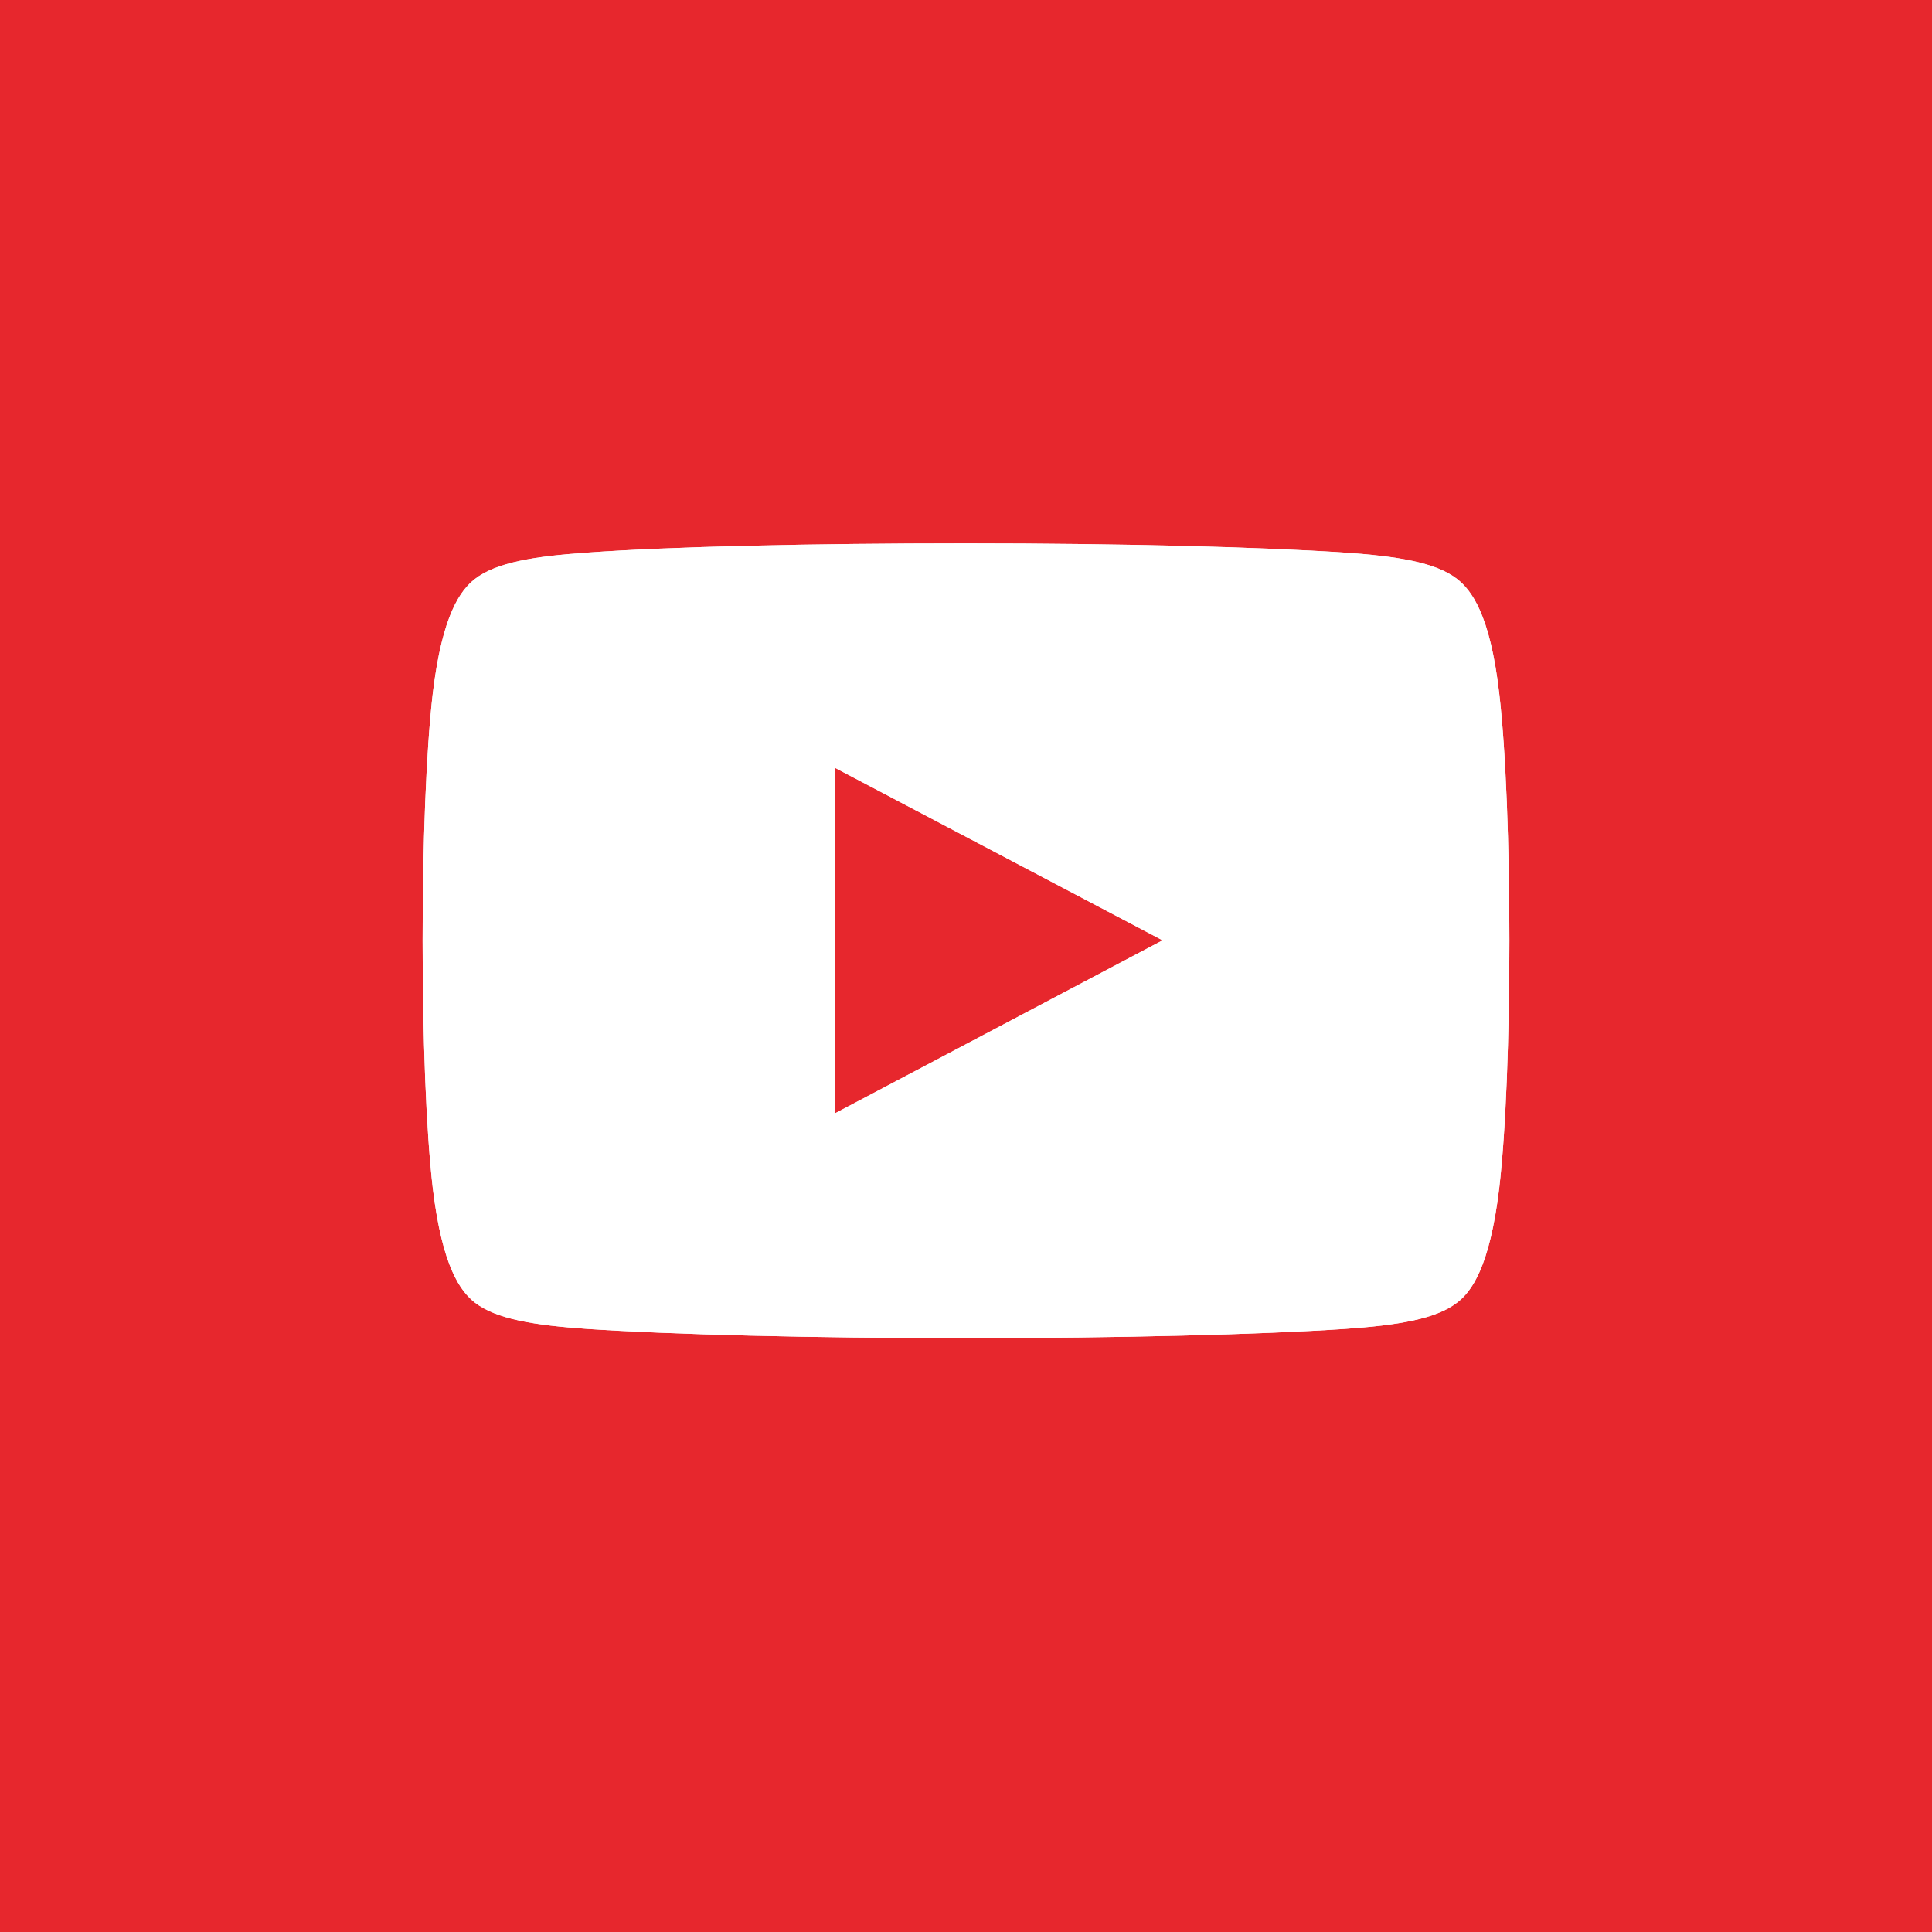
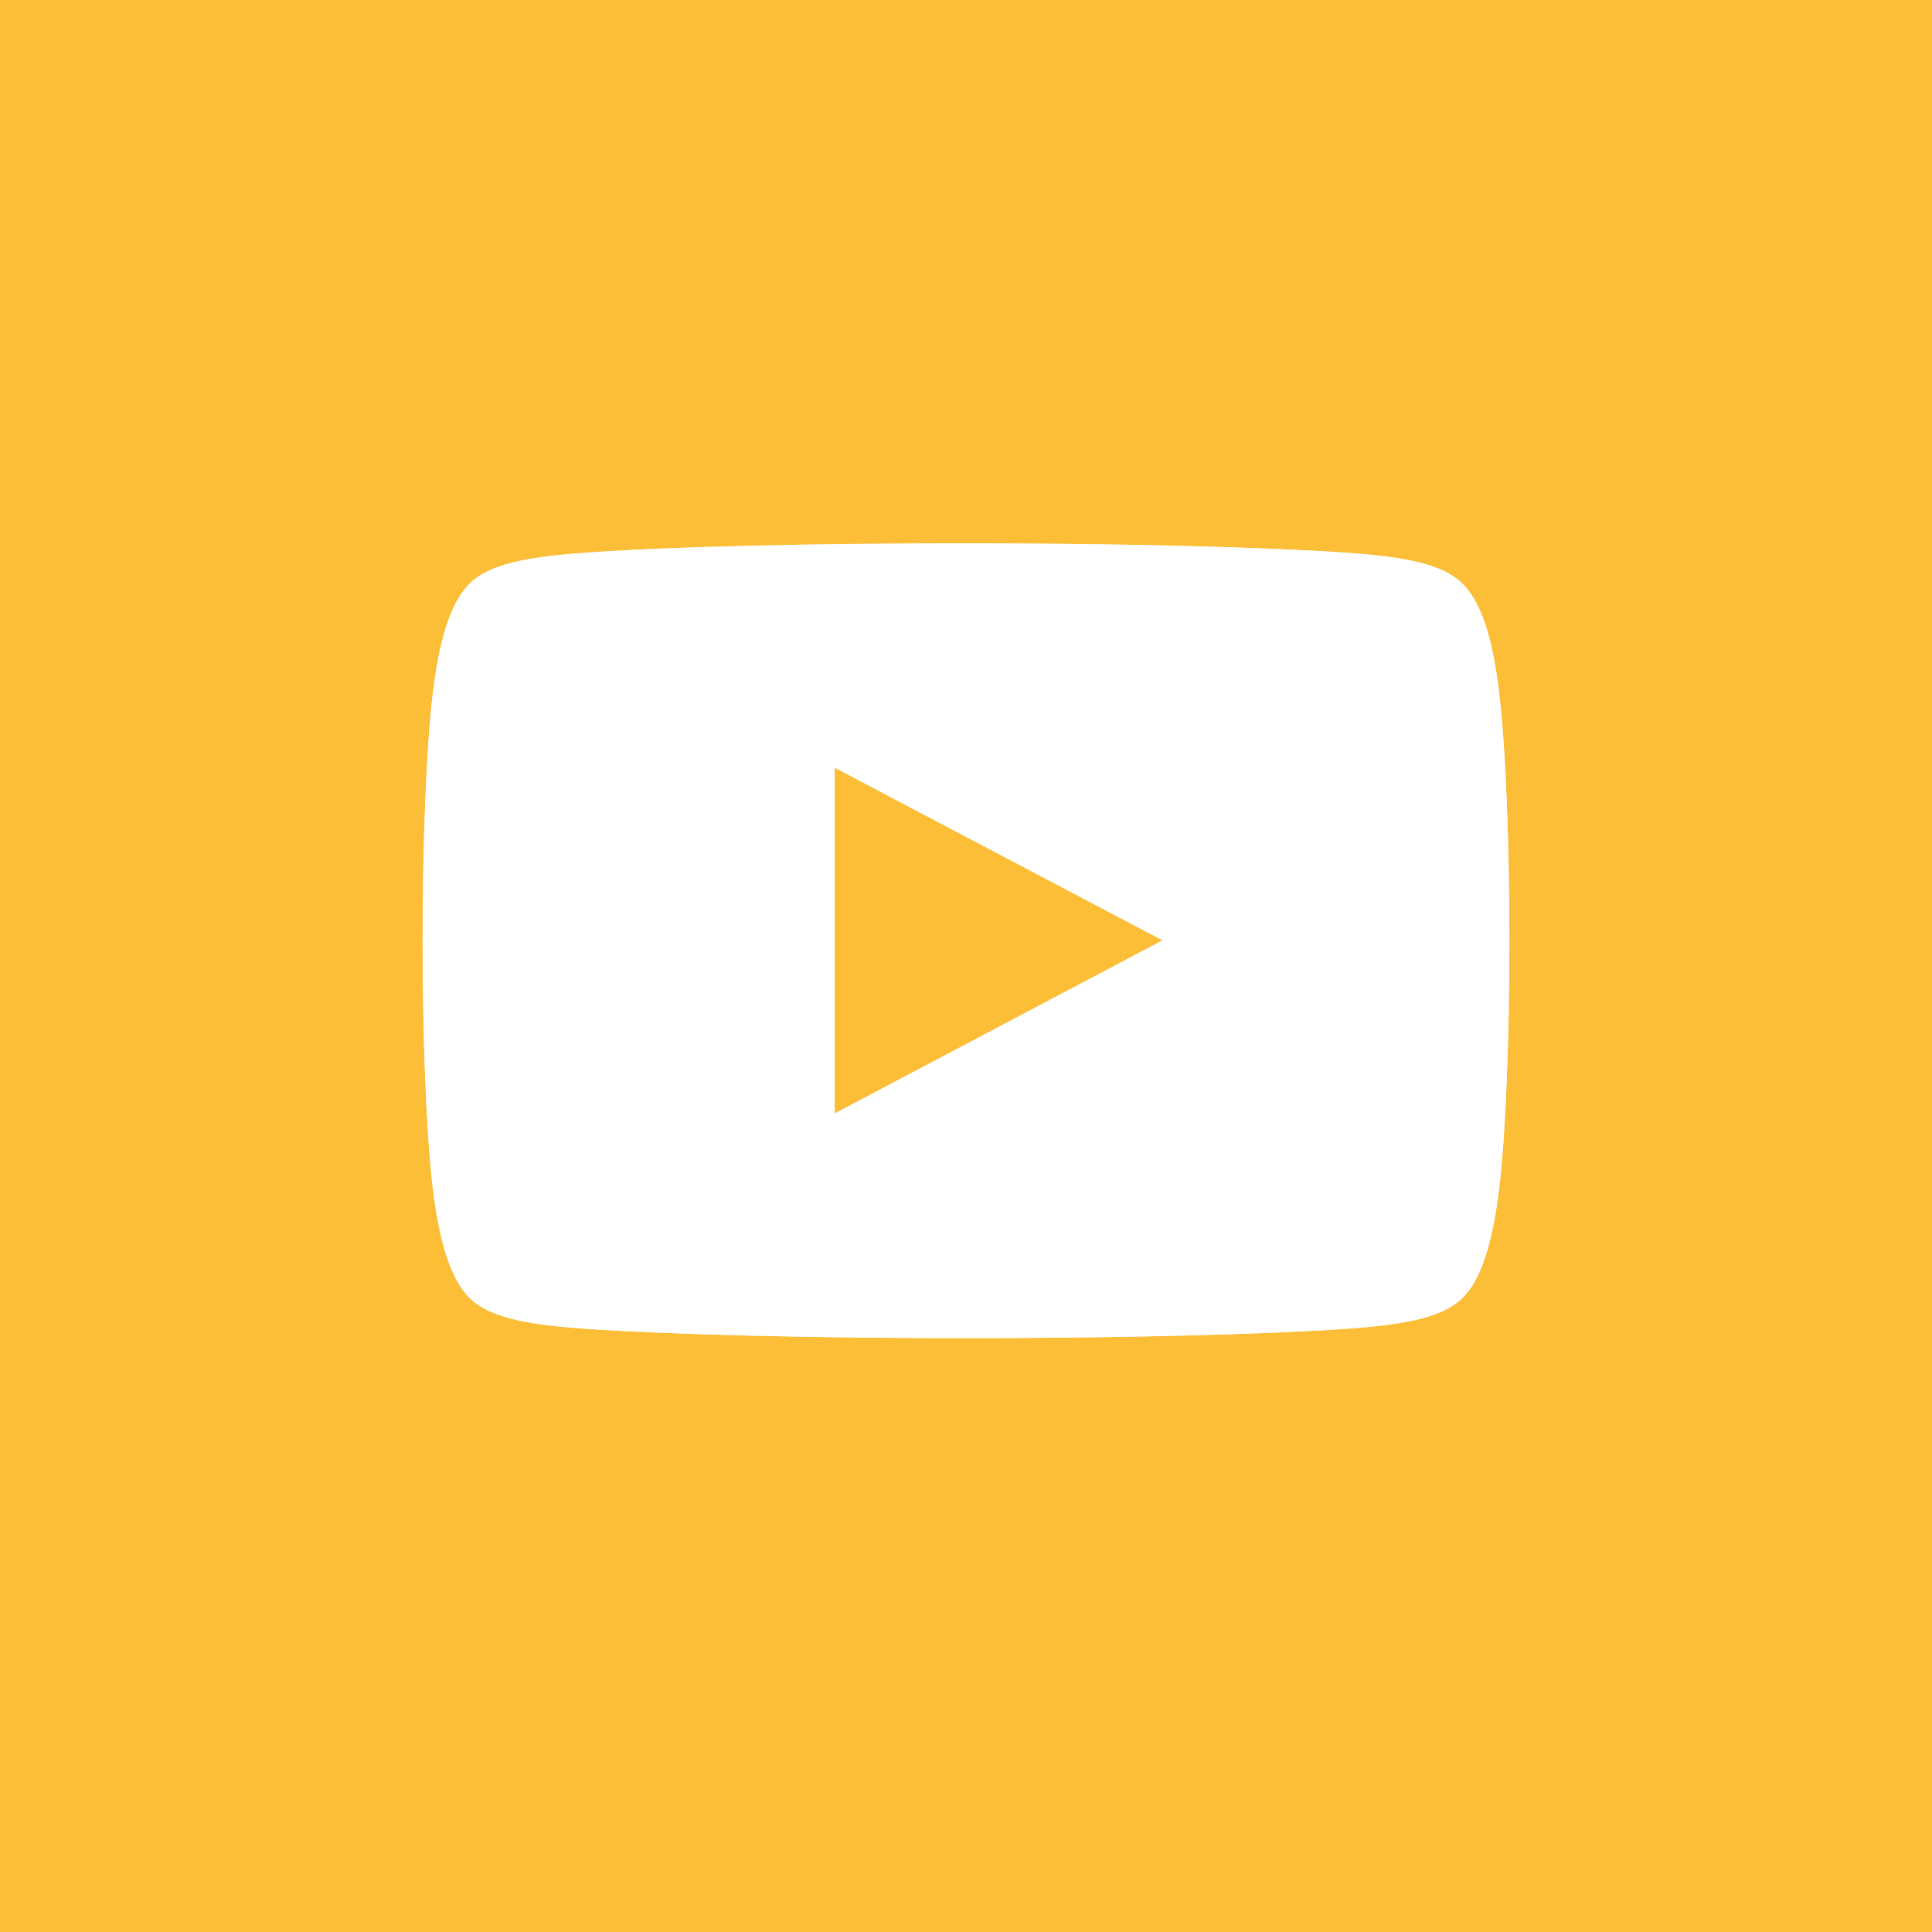
- <svg xmlns="http://www.w3.org/2000/svg" fill="#e7272d" class="si659944a3a58456000f6e88f3b831c38594fe4265b2431b55272ee1191704543406458 svgIcon_1J7 filled_Qbi" viewBox="0 0 32 32" style="border-radius:50%">
+ <svg xmlns="http://www.w3.org/2000/svg" width="32px" height="32px" fill="#fbbe36" class="si659944a3a58456000f6e88f3b831c38594fe4265b2431b55272ee1191704543406458 svgIcon_1J7 filled_Qbi" viewBox="0 0 32 32" style="border-radius:50%">
  <path class="outer_bDW" d="M0,0 L32,0 L32,32 L0,32 L0,0 Z M24.832,11.487 C24.68,10.16 24.364,9.774 24.14,9.594 C23.784,9.313 23.138,9.213 22.275,9.153 C20.891,9.06 18.538,9 16,9 C13.456,9 11.109,9.053 9.725,9.153 C8.862,9.213 8.216,9.313 7.86,9.594 C7.636,9.774 7.326,10.16 7.168,11.487 C6.944,13.401 6.944,17.763 7.168,19.677 C7.326,21.004 7.636,21.391 7.86,21.571 C8.216,21.851 8.862,21.951 9.725,22.011 C11.109,22.104 13.456,22.164 16,22.164 C18.544,22.164 20.891,22.104 22.275,22.011 C23.138,21.951 23.784,21.851 24.14,21.571 C24.364,21.397 24.674,21.004 24.832,19.677 C25.056,17.763 25.056,13.401 24.832,11.487 Z M13.825,18.443 L13.825,12.715 L19.256,15.575 L13.825,18.443 Z" fill-rule="evenodd" />
  <path d="M16,31 C24.284,31 31,24.284 31,16 C31,7.716 24.284,1 16,1 C7.716,1 1,7.716 1,16 C1,24.284 7.716,31 16,31 Z M16,32 C7.163,32 0,24.837 0,16 C0,7.163 7.163,0 16,0 C24.837,0 32,7.163 32,16 C32,24.837 24.837,32 16,32 Z" class="border_2yy" />
  <path class="logo_2gS" d="M24.832,11.487 C24.68,10.16 24.364,9.774 24.14,9.594 C23.784,9.313 23.138,9.213 22.275,9.153 C20.891,9.06 18.538,9 16,9 C13.456,9 11.109,9.053 9.725,9.153 C8.862,9.213 8.216,9.313 7.86,9.594 C7.636,9.774 7.326,10.16 7.168,11.487 C6.944,13.401 6.944,17.763 7.168,19.677 C7.326,21.004 7.636,21.391 7.86,21.571 C8.216,21.851 8.862,21.951 9.725,22.011 C11.109,22.104 13.456,22.164 16,22.164 C18.544,22.164 20.891,22.104 22.275,22.011 C23.138,21.951 23.784,21.851 24.14,21.571 C24.364,21.397 24.674,21.004 24.832,19.677 C25.056,17.763 25.056,13.401 24.832,11.487 Z M13.825,18.443 L13.825,12.715 L19.256,15.575 L13.825,18.443 Z" style="color:#fff;fill:#fff" />
</svg>
